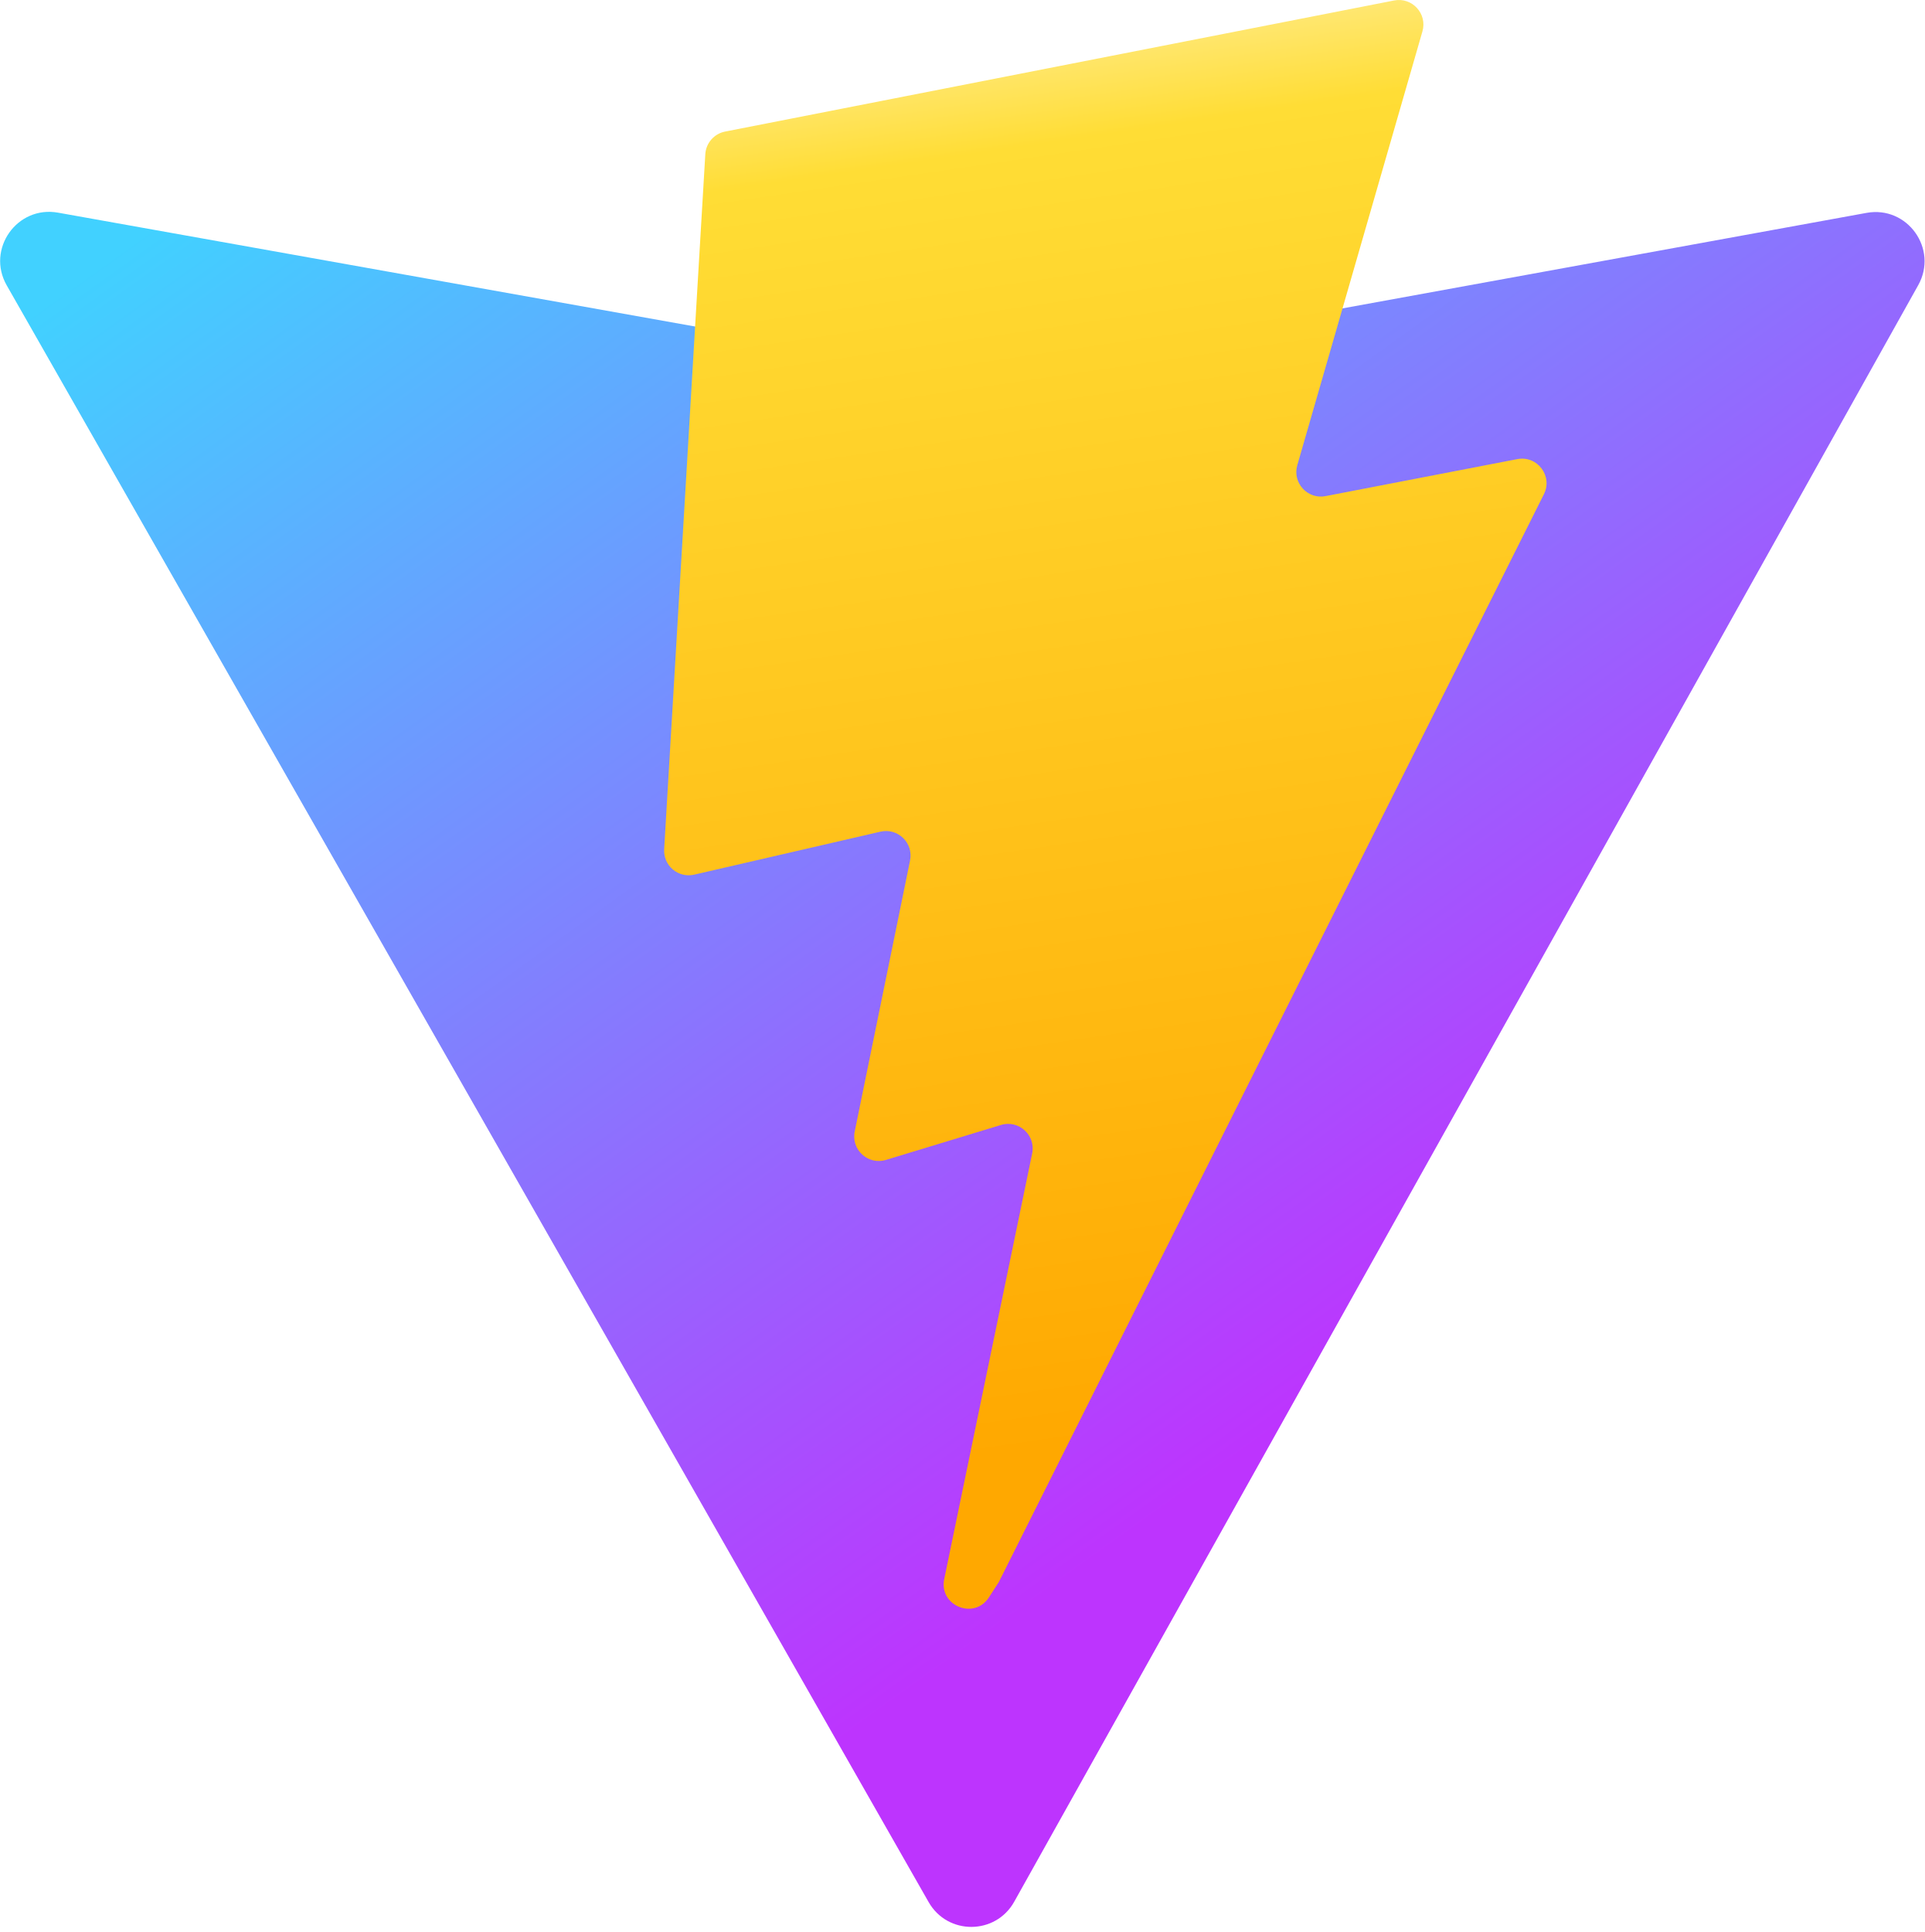
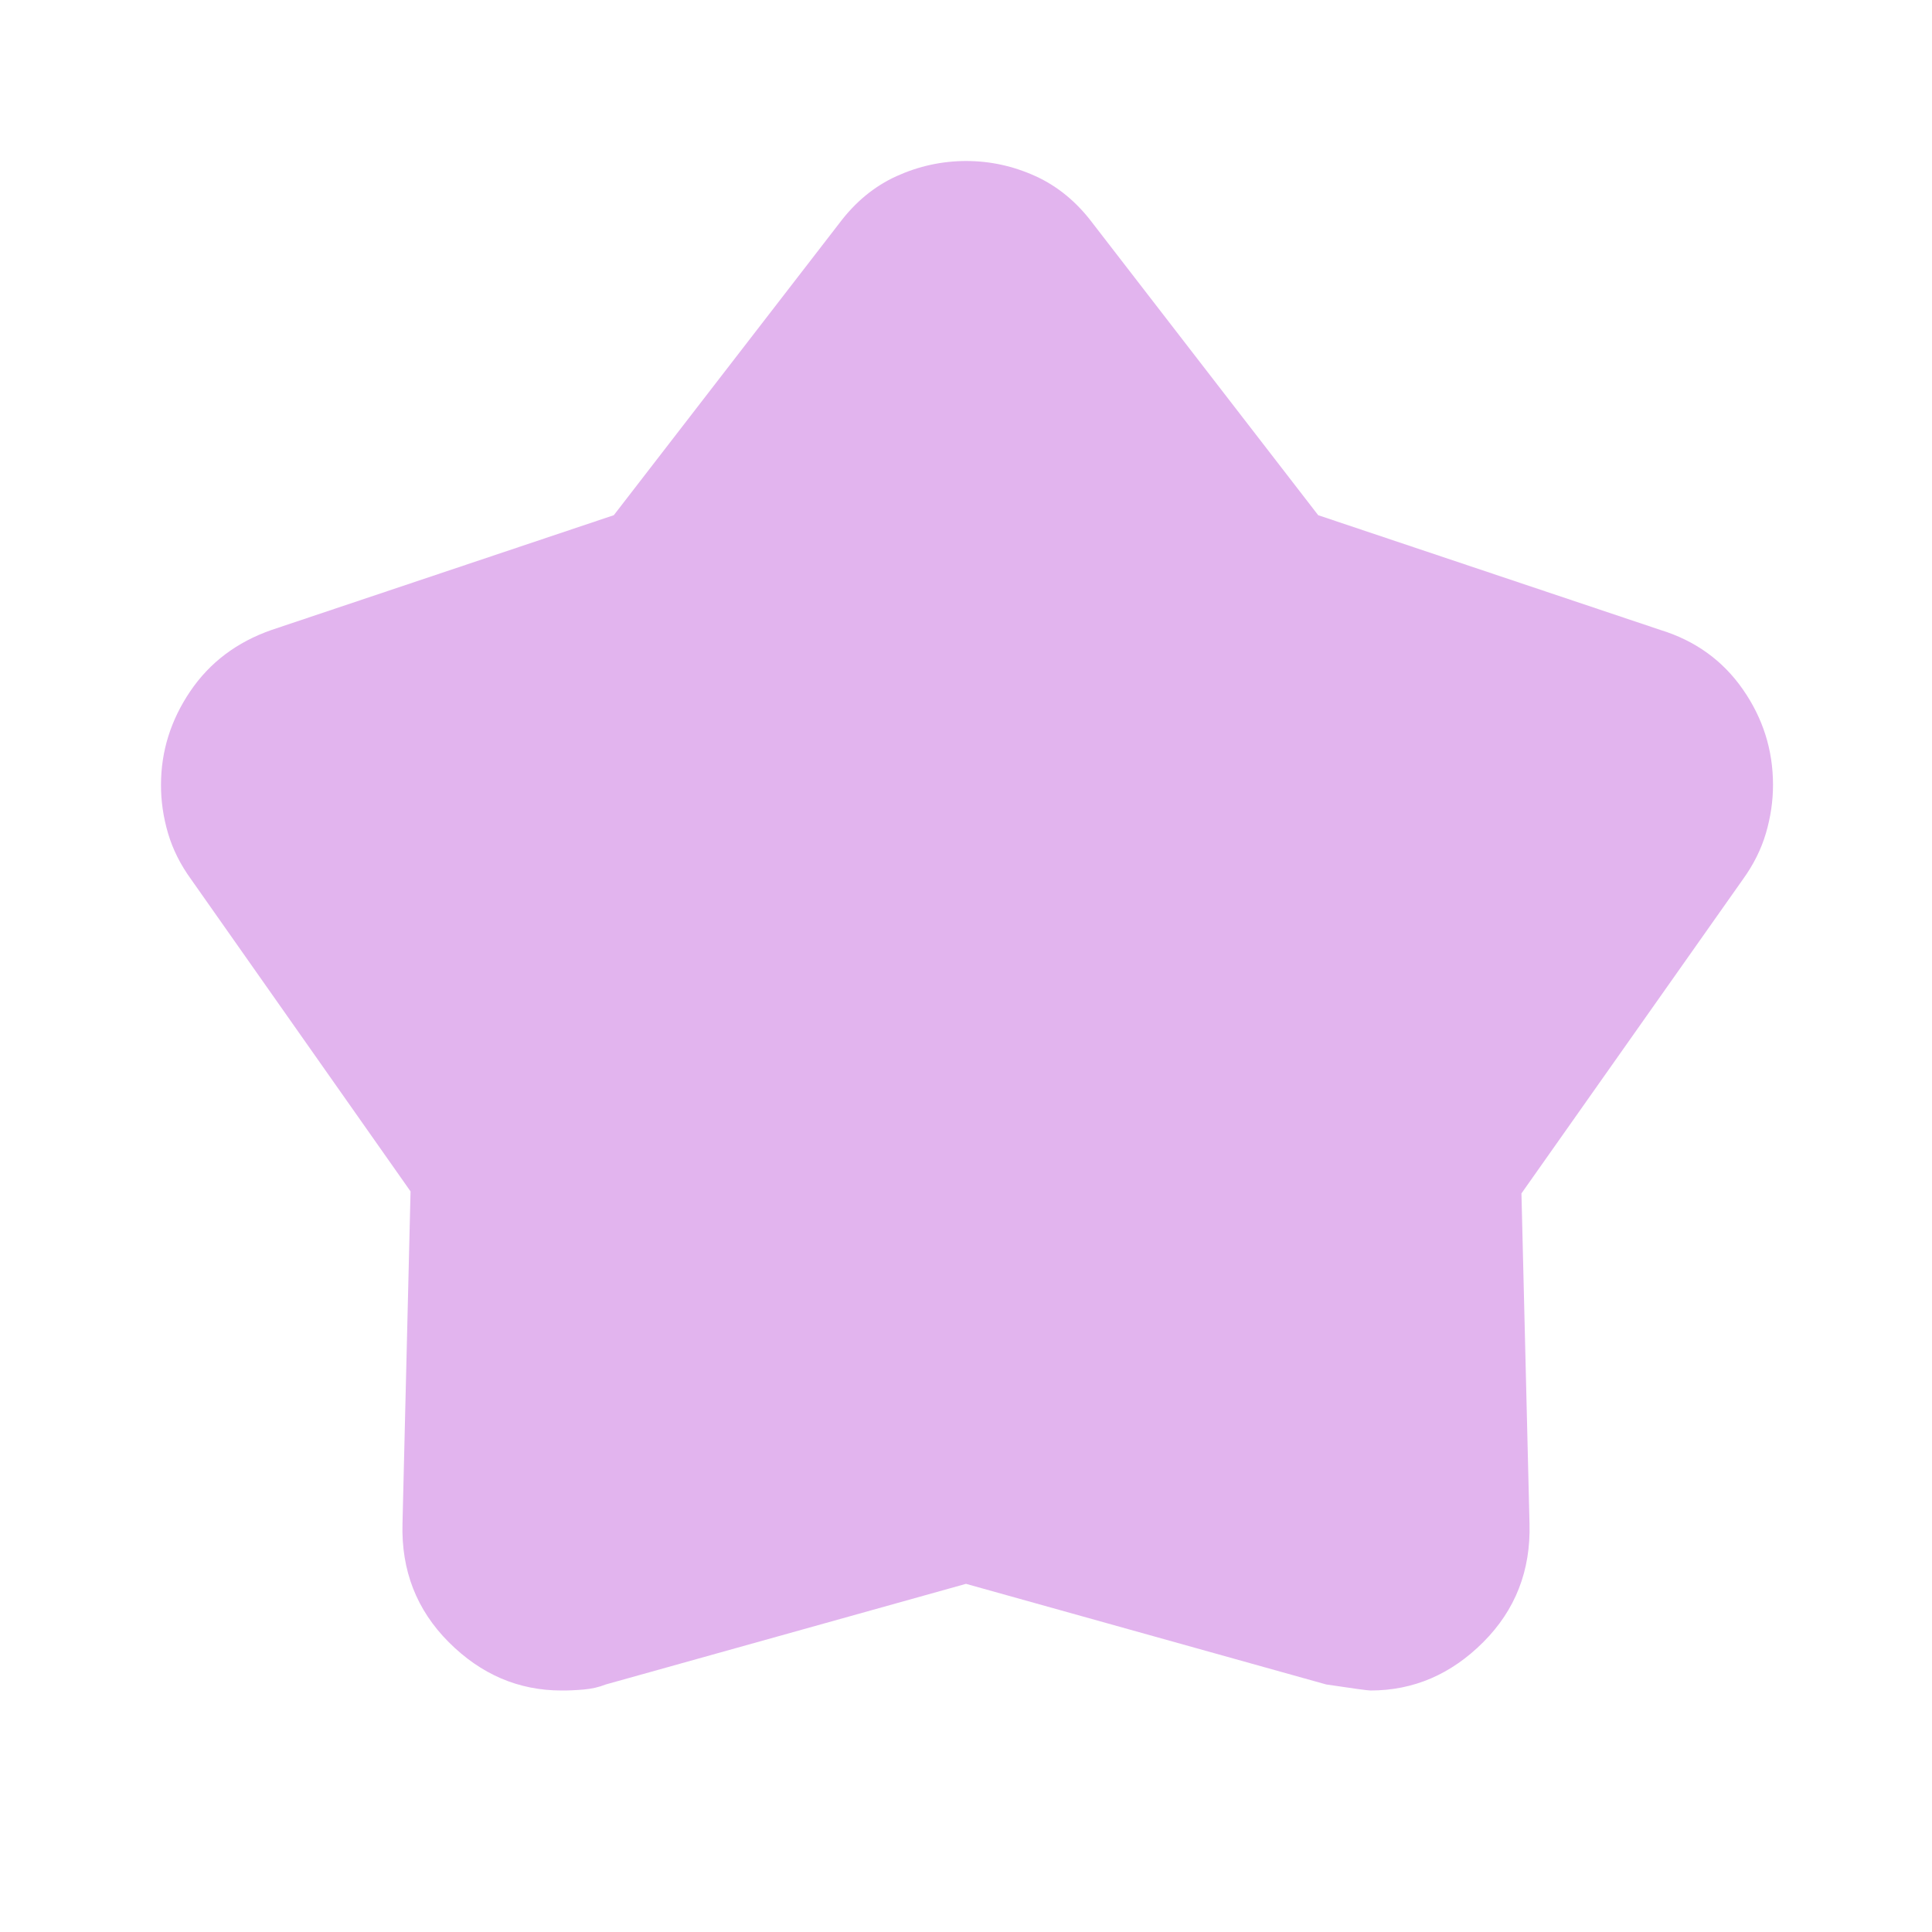
- <svg xmlns="http://www.w3.org/2000/svg" aria-hidden="true" role="img" class="iconify iconify--logos" width="31.88" height="32" preserveAspectRatio="xMidYMid meet" viewBox="0 0 256 257">
-   <defs>
-     <linearGradient id="IconifyId1813088fe1fbc01fb466" x1="-.828%" x2="57.636%" y1="7.652%" y2="78.411%">
-       <stop offset="0%" stop-color="#41D1FF" />
-       <stop offset="100%" stop-color="#BD34FE" />
-     </linearGradient>
-     <linearGradient id="IconifyId1813088fe1fbc01fb467" x1="43.376%" x2="50.316%" y1="2.242%" y2="89.03%">
-       <stop offset="0%" stop-color="#FFEA83" />
-       <stop offset="8.333%" stop-color="#FFDD35" />
-       <stop offset="100%" stop-color="#FFA800" />
-     </linearGradient>
-   </defs>
-   <path fill="url(#IconifyId1813088fe1fbc01fb466)" d="M255.153 37.938L134.897 252.976c-2.483 4.44-8.862 4.466-11.382.048L.875 37.958c-2.746-4.814 1.371-10.646 6.827-9.67l120.385 21.517a6.537 6.537 0 0 0 2.322-.004l117.867-21.483c5.438-.991 9.574 4.796 6.877 9.62Z" />
-   <path fill="url(#IconifyId1813088fe1fbc01fb467)" d="M185.432.063L96.44 17.501a3.268 3.268 0 0 0-2.634 3.014l-5.474 92.456a3.268 3.268 0 0 0 3.997 3.378l24.777-5.718c2.318-.535 4.413 1.507 3.936 3.838l-7.361 36.047c-.495 2.426 1.782 4.5 4.151 3.78l15.304-4.649c2.372-.72 4.652 1.36 4.15 3.788l-11.698 56.621c-.732 3.542 3.979 5.473 5.943 2.437l1.313-2.028l72.516-144.72c1.215-2.423-.88-5.186-3.54-4.672l-25.505 4.922c-2.396.462-4.435-1.77-3.759-4.114l16.646-57.705c.677-2.35-1.37-4.583-3.769-4.113Z" />
+ <svg xmlns="http://www.w3.org/2000/svg" width="48" height="48" viewBox="0 0 24 24">
+   <path fill="#e2b4ee" d="m7.625 6.4l2.8-3.625q.3-.4.713-.587T12 2q.45 0 .863.188t.712.587l2.8 3.625l4.25 1.425q.65.2 1.025.738t.375 1.187q0 .3-.088.6t-.287.575l-2.75 3.9l.1 4.1q.025.875-.575 1.475t-1.4.6q-.05 0-.55-.075L12 19.675l-4.475 1.25q-.125.05-.275.063T6.975 21q-.8 0-1.4-.6T5 18.925l.1-4.125l-2.725-3.875q-.2-.275-.288-.575T2 9.75q0-.625.363-1.162t1.012-.763z" />
</svg>
